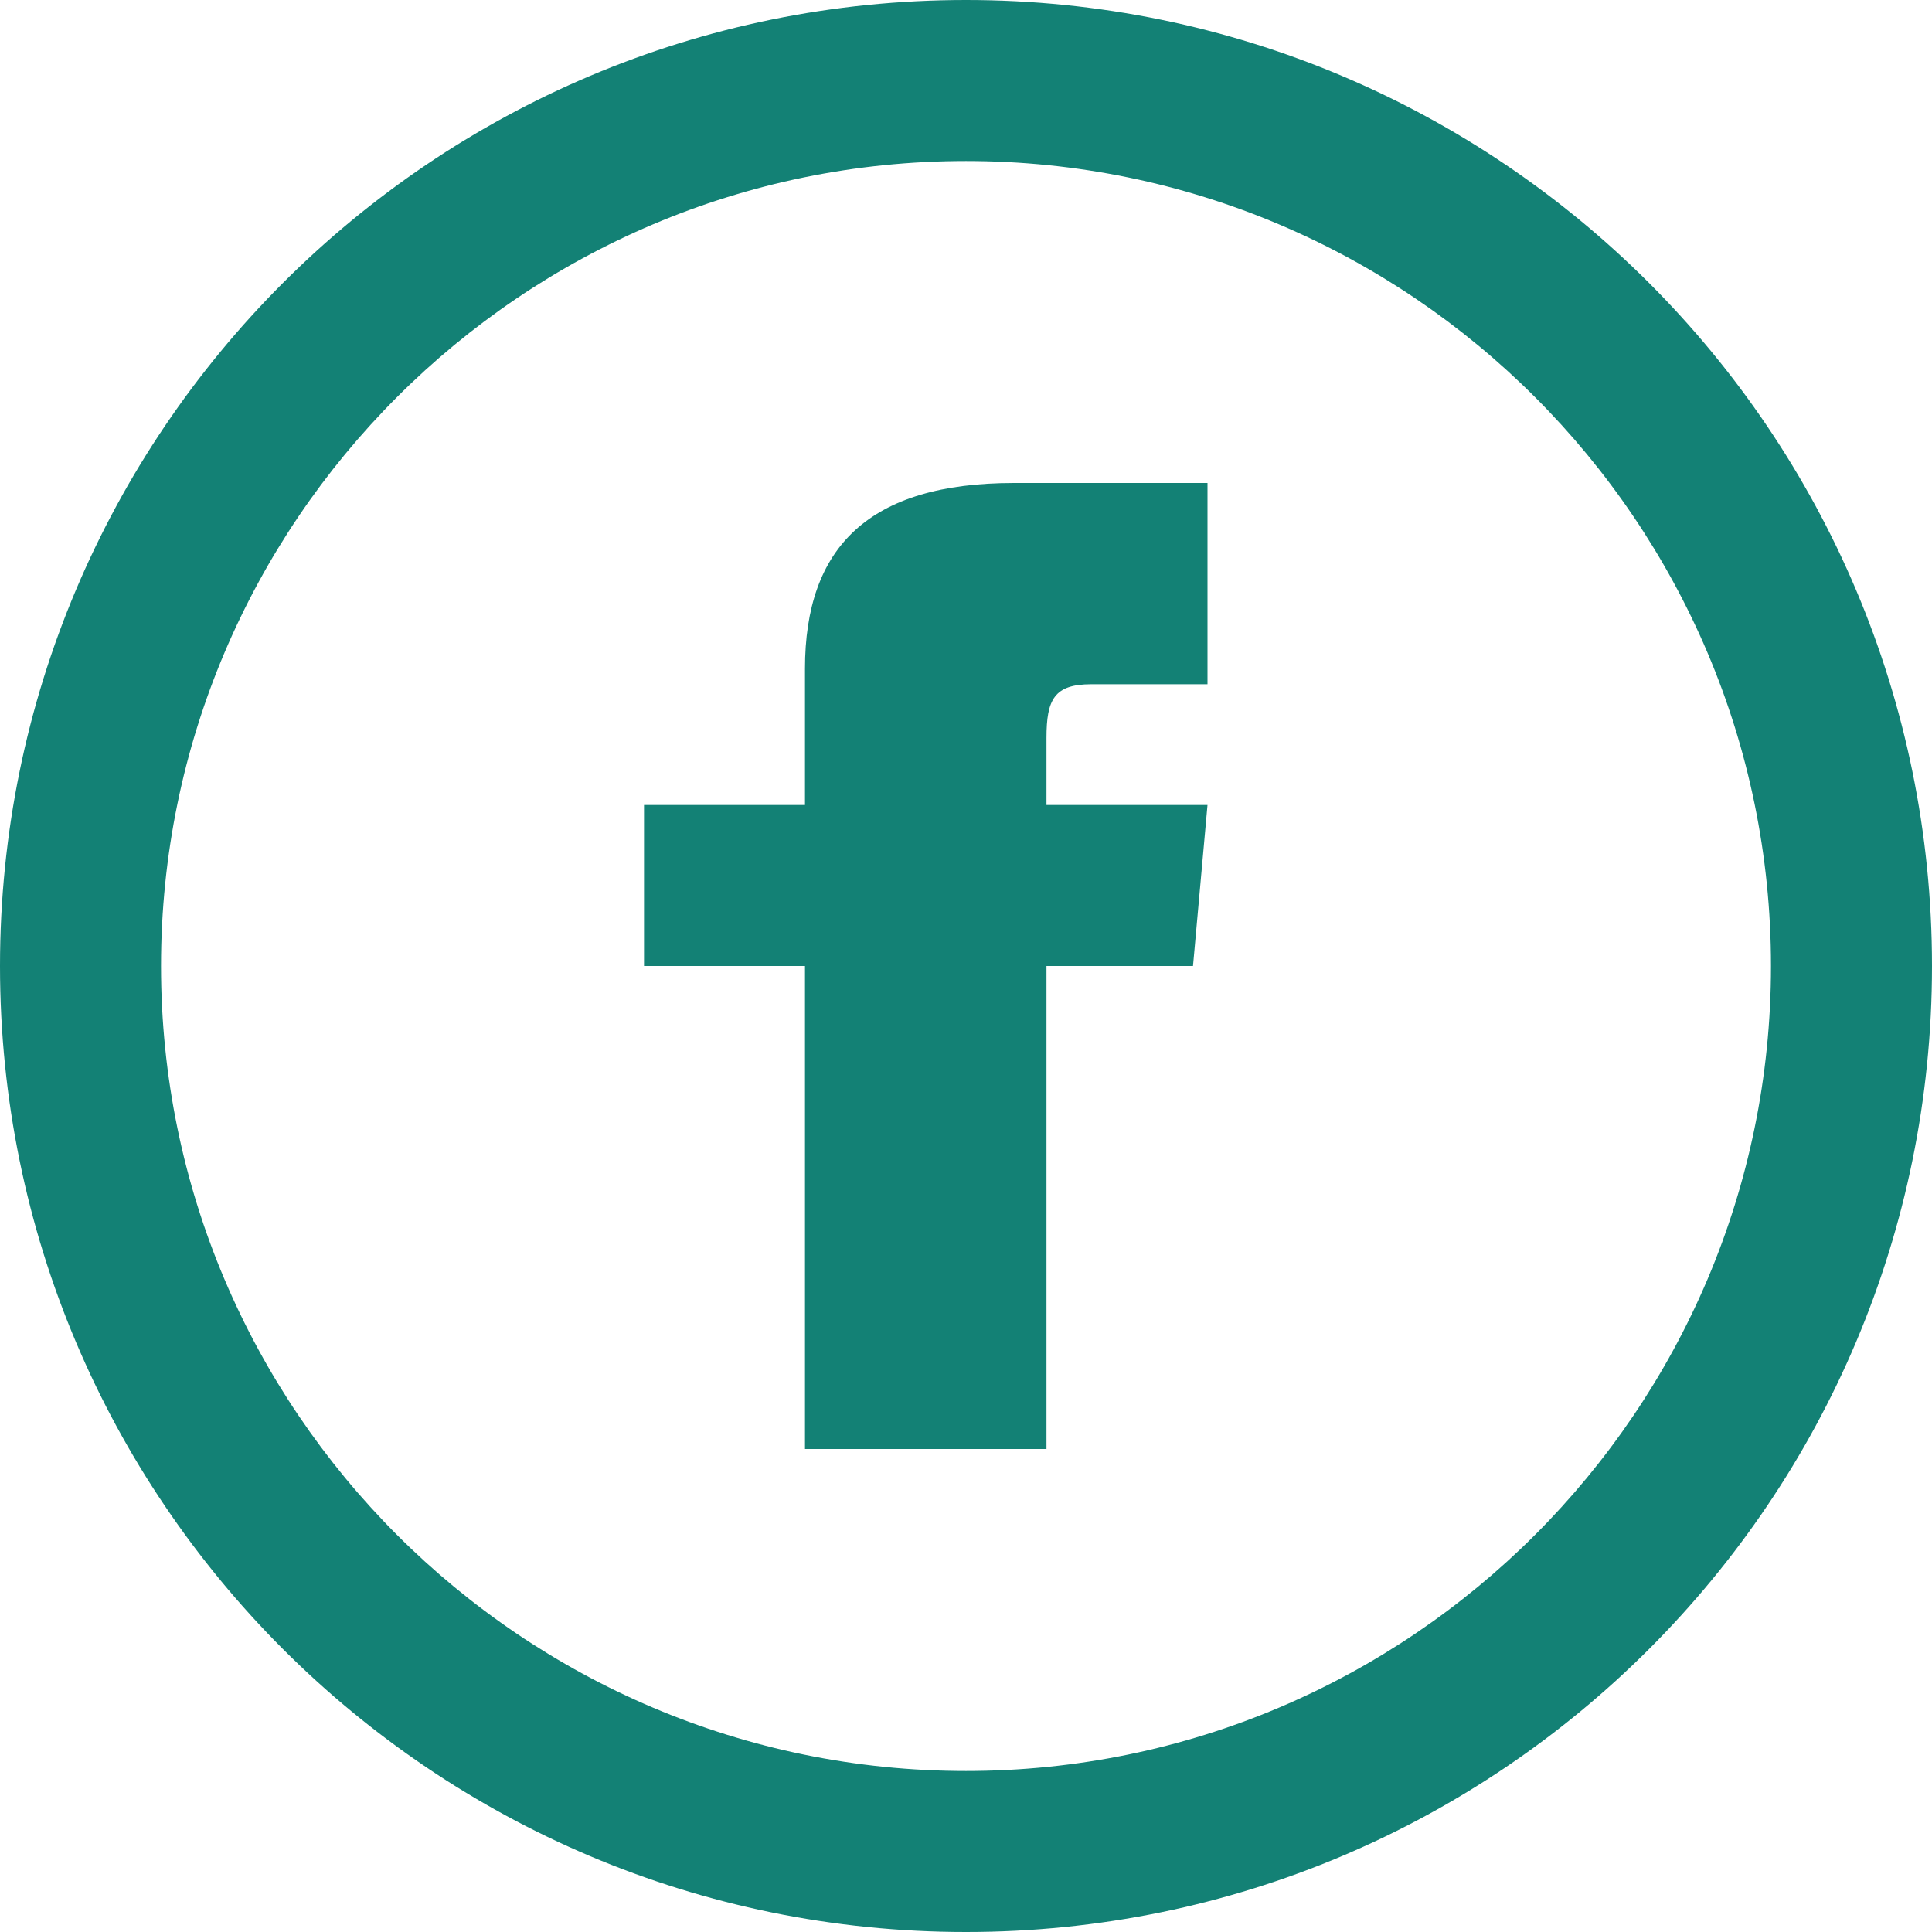
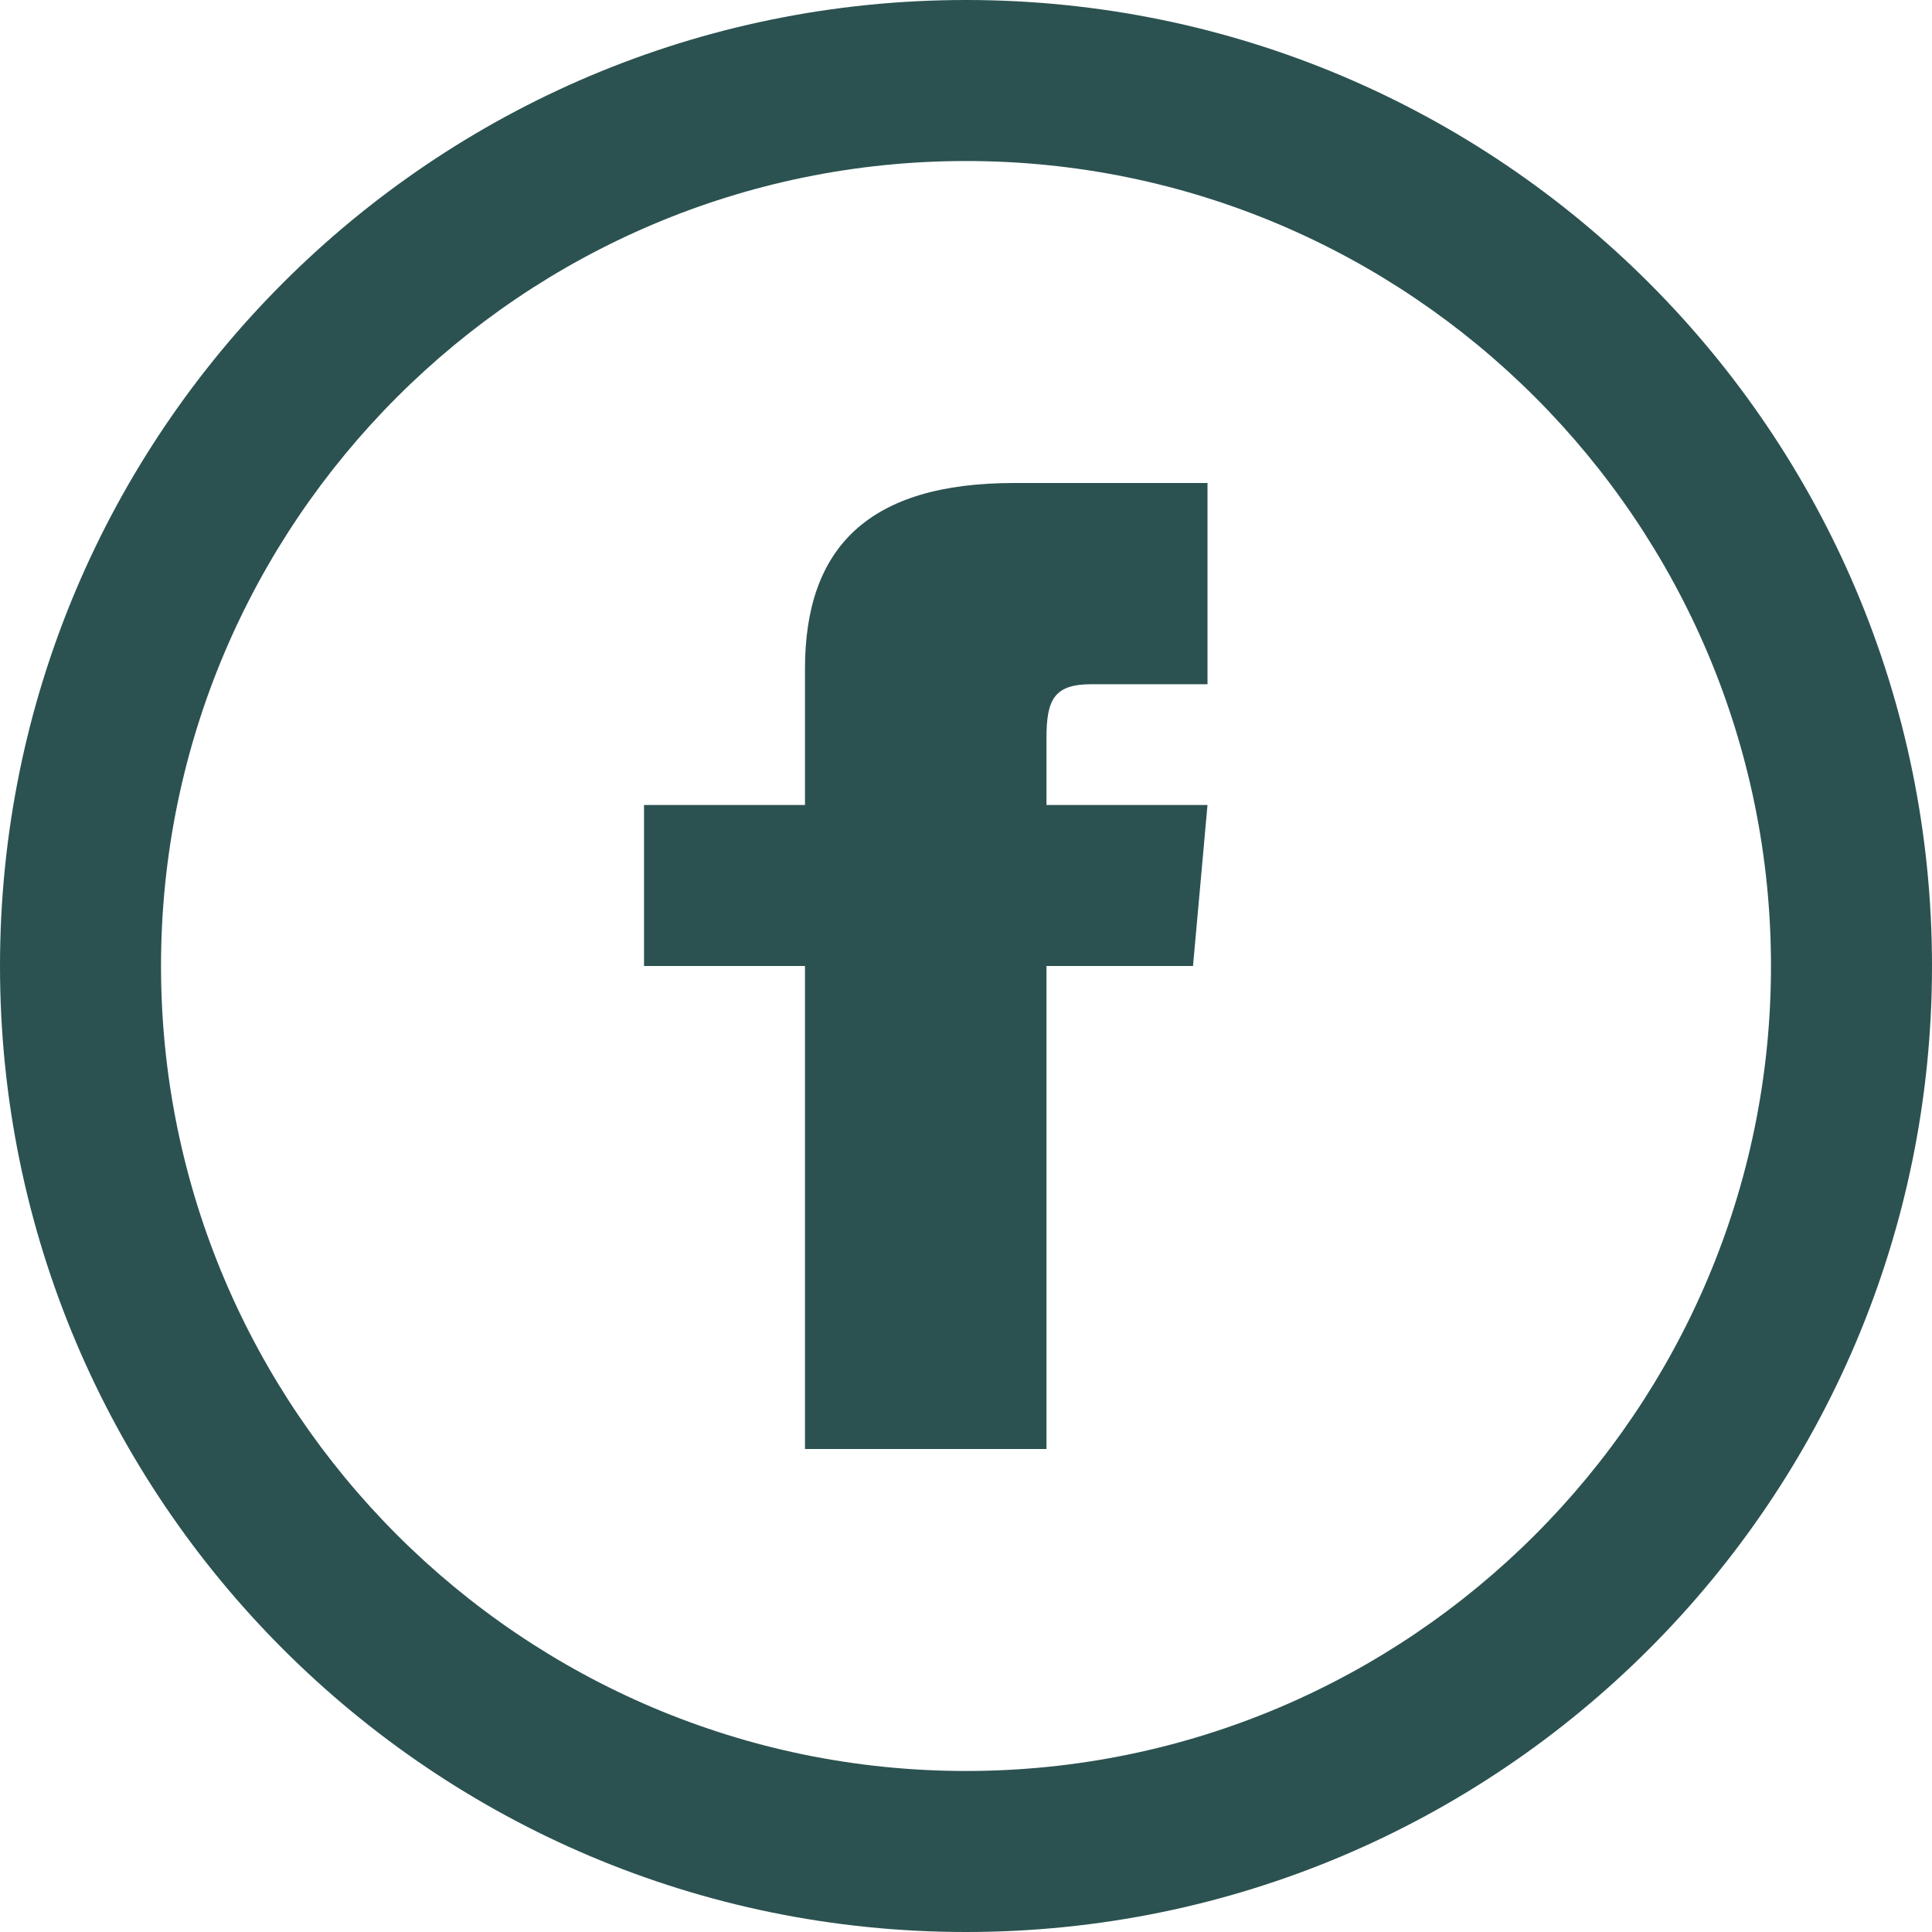
<svg xmlns="http://www.w3.org/2000/svg" width="32" height="32" viewBox="0 0 32 32" fill="none">
-   <path fill-rule="evenodd" clip-rule="evenodd" d="M16 0C7.164 0 0 7.164 0 16C0 24.836 7.164 32 16 32C24.836 32 32 24.836 32 16C32 7.164 24.836 0 16 0ZM16 2.667C23.352 2.667 29.333 8.648 29.333 16C29.333 23.352 23.352 29.333 16 29.333C8.648 29.333 2.667 23.352 2.667 16C2.667 8.648 8.648 2.667 16 2.667ZM10.667 13.333H13.333V11.077C13.333 9.056 14.397 8 16.795 8H20V11.333H18.077C17.461 11.333 17.333 11.585 17.333 12.223V13.333H20L19.76 16H17.333V24H13.333V16H10.667V13.333Z" fill="#138175" />
+   <path fill-rule="evenodd" clip-rule="evenodd" d="M16 0C7.164 0 0 7.164 0 16C0 24.836 7.164 32 16 32C24.836 32 32 24.836 32 16C32 7.164 24.836 0 16 0ZM16 2.667C23.352 2.667 29.333 8.648 29.333 16C29.333 23.352 23.352 29.333 16 29.333C8.648 29.333 2.667 23.352 2.667 16C2.667 8.648 8.648 2.667 16 2.667ZM10.667 13.333H13.333V11.077C13.333 9.056 14.397 8 16.795 8H20V11.333H18.077C17.461 11.333 17.333 11.585 17.333 12.223V13.333H20L19.76 16H17.333V24H13.333V16H10.667V13.333Z" fill="#2B5250" />
</svg>
